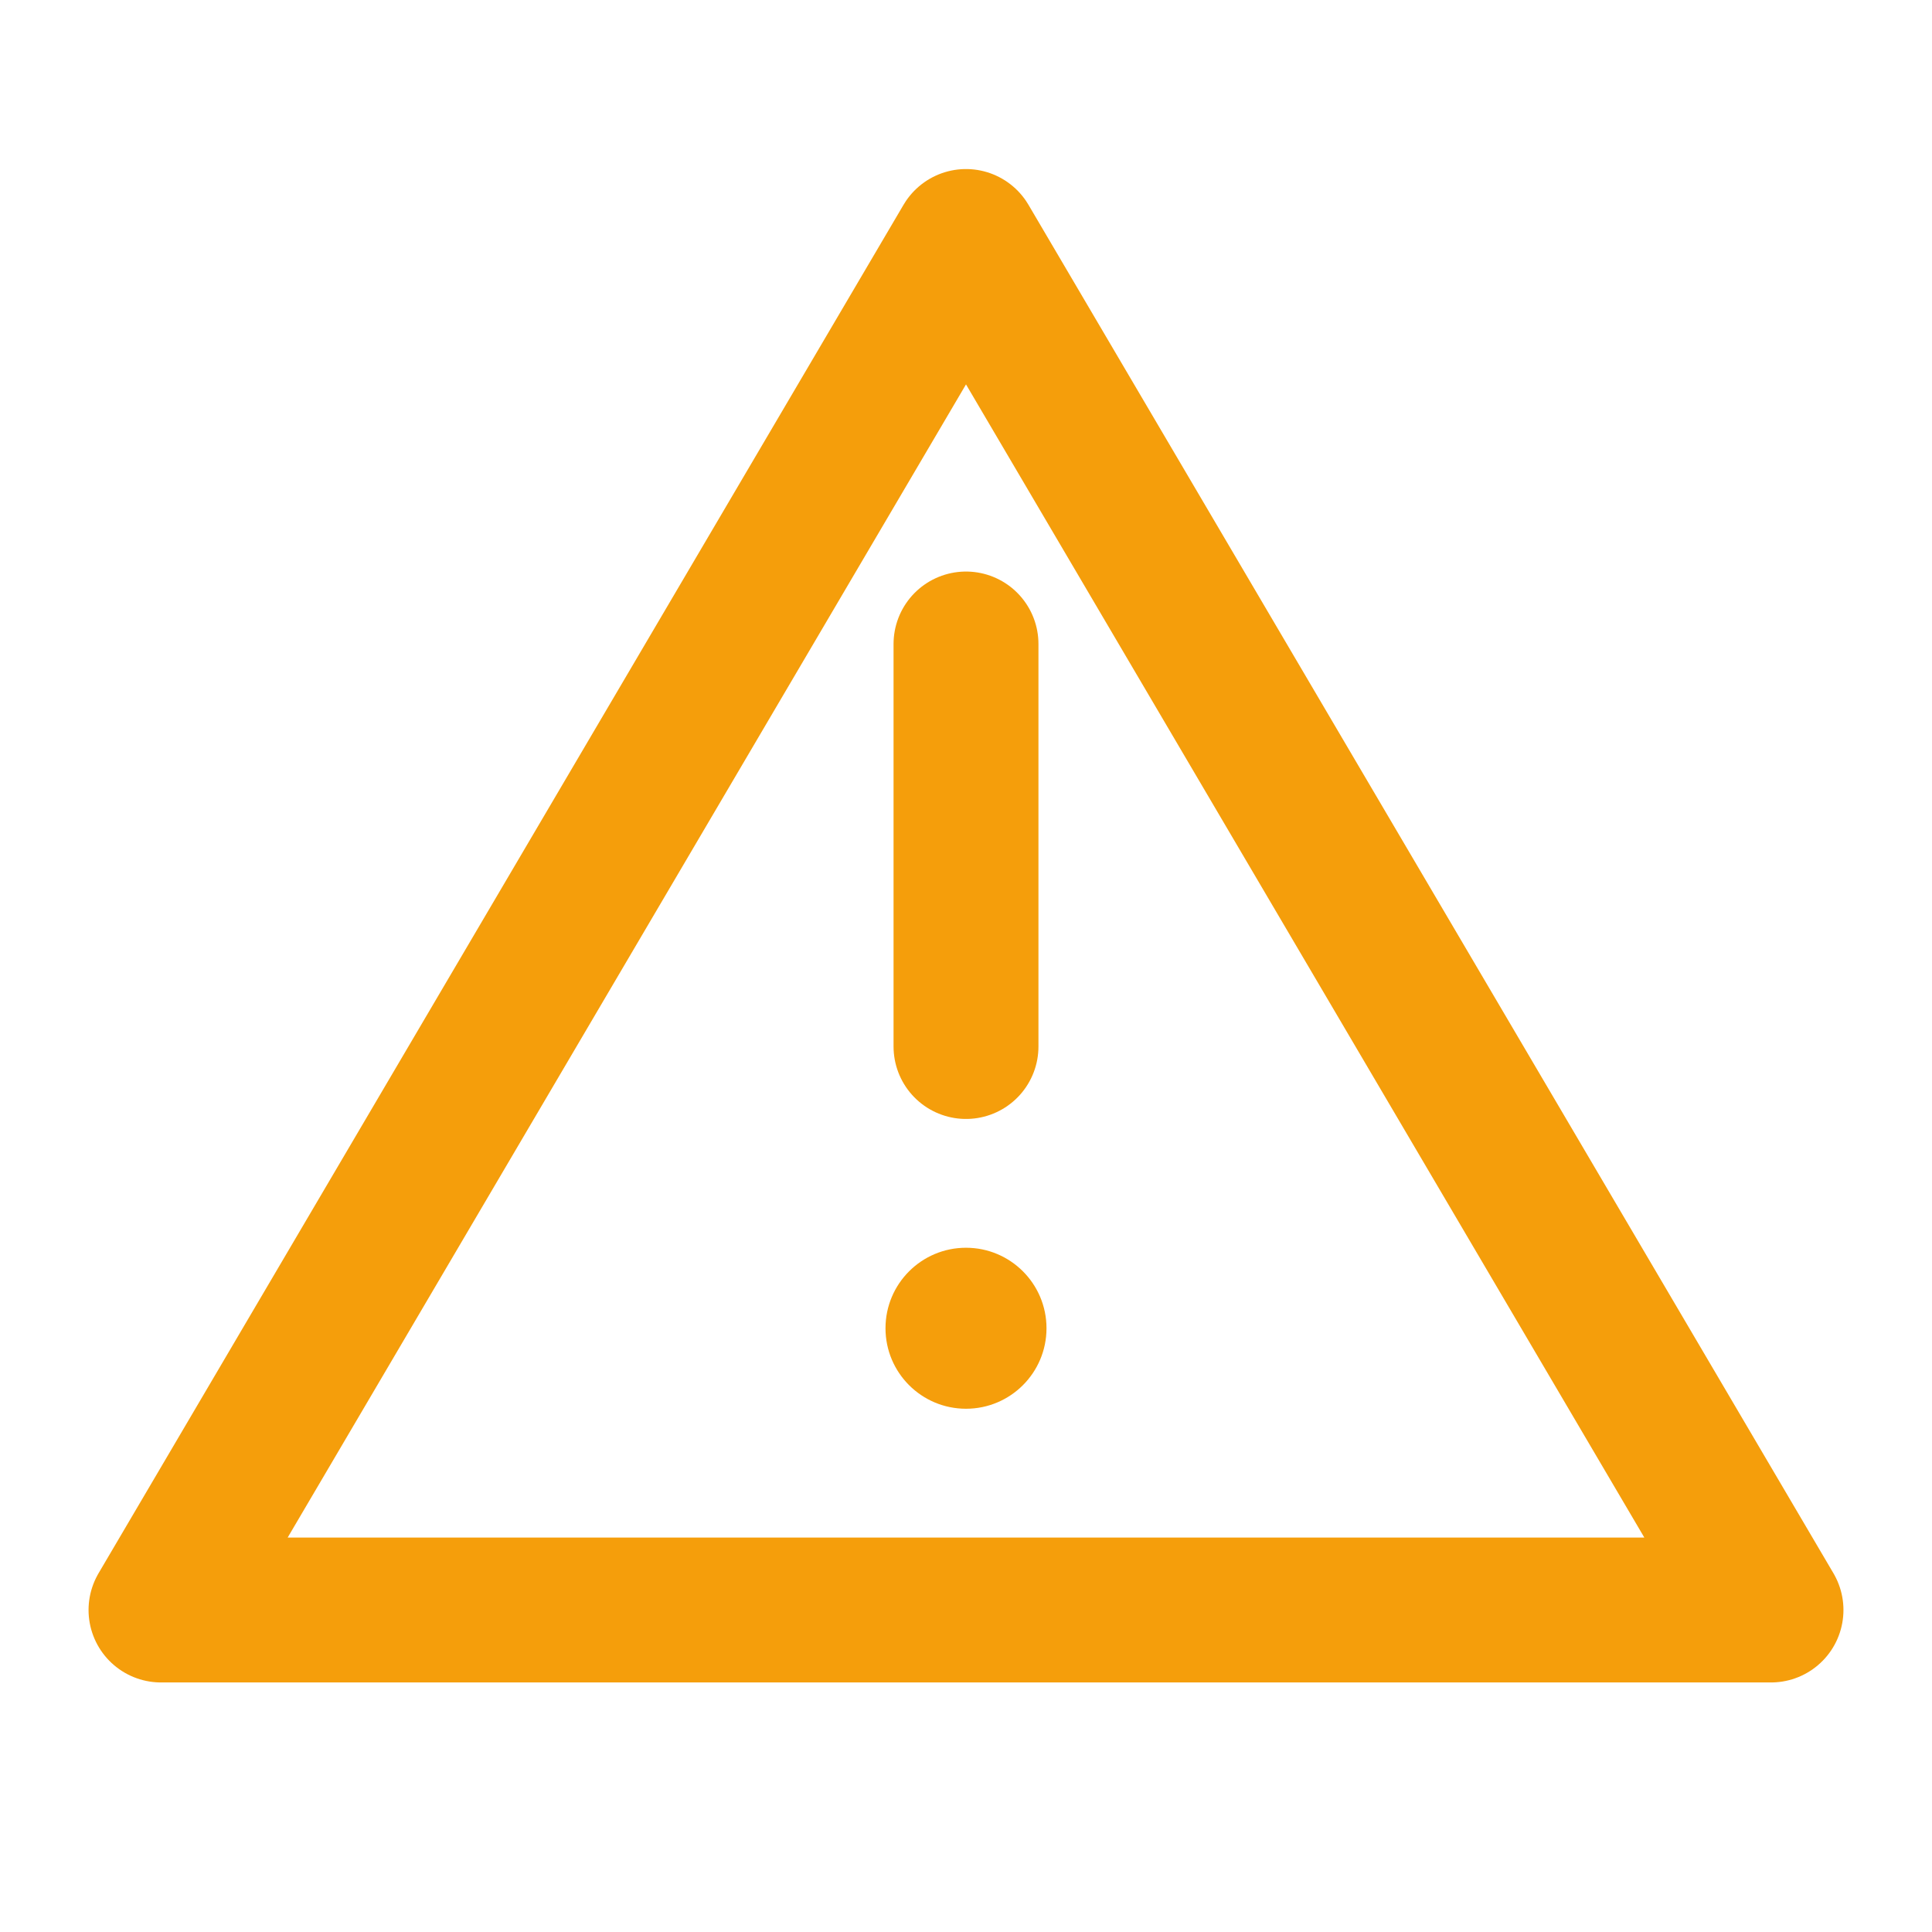
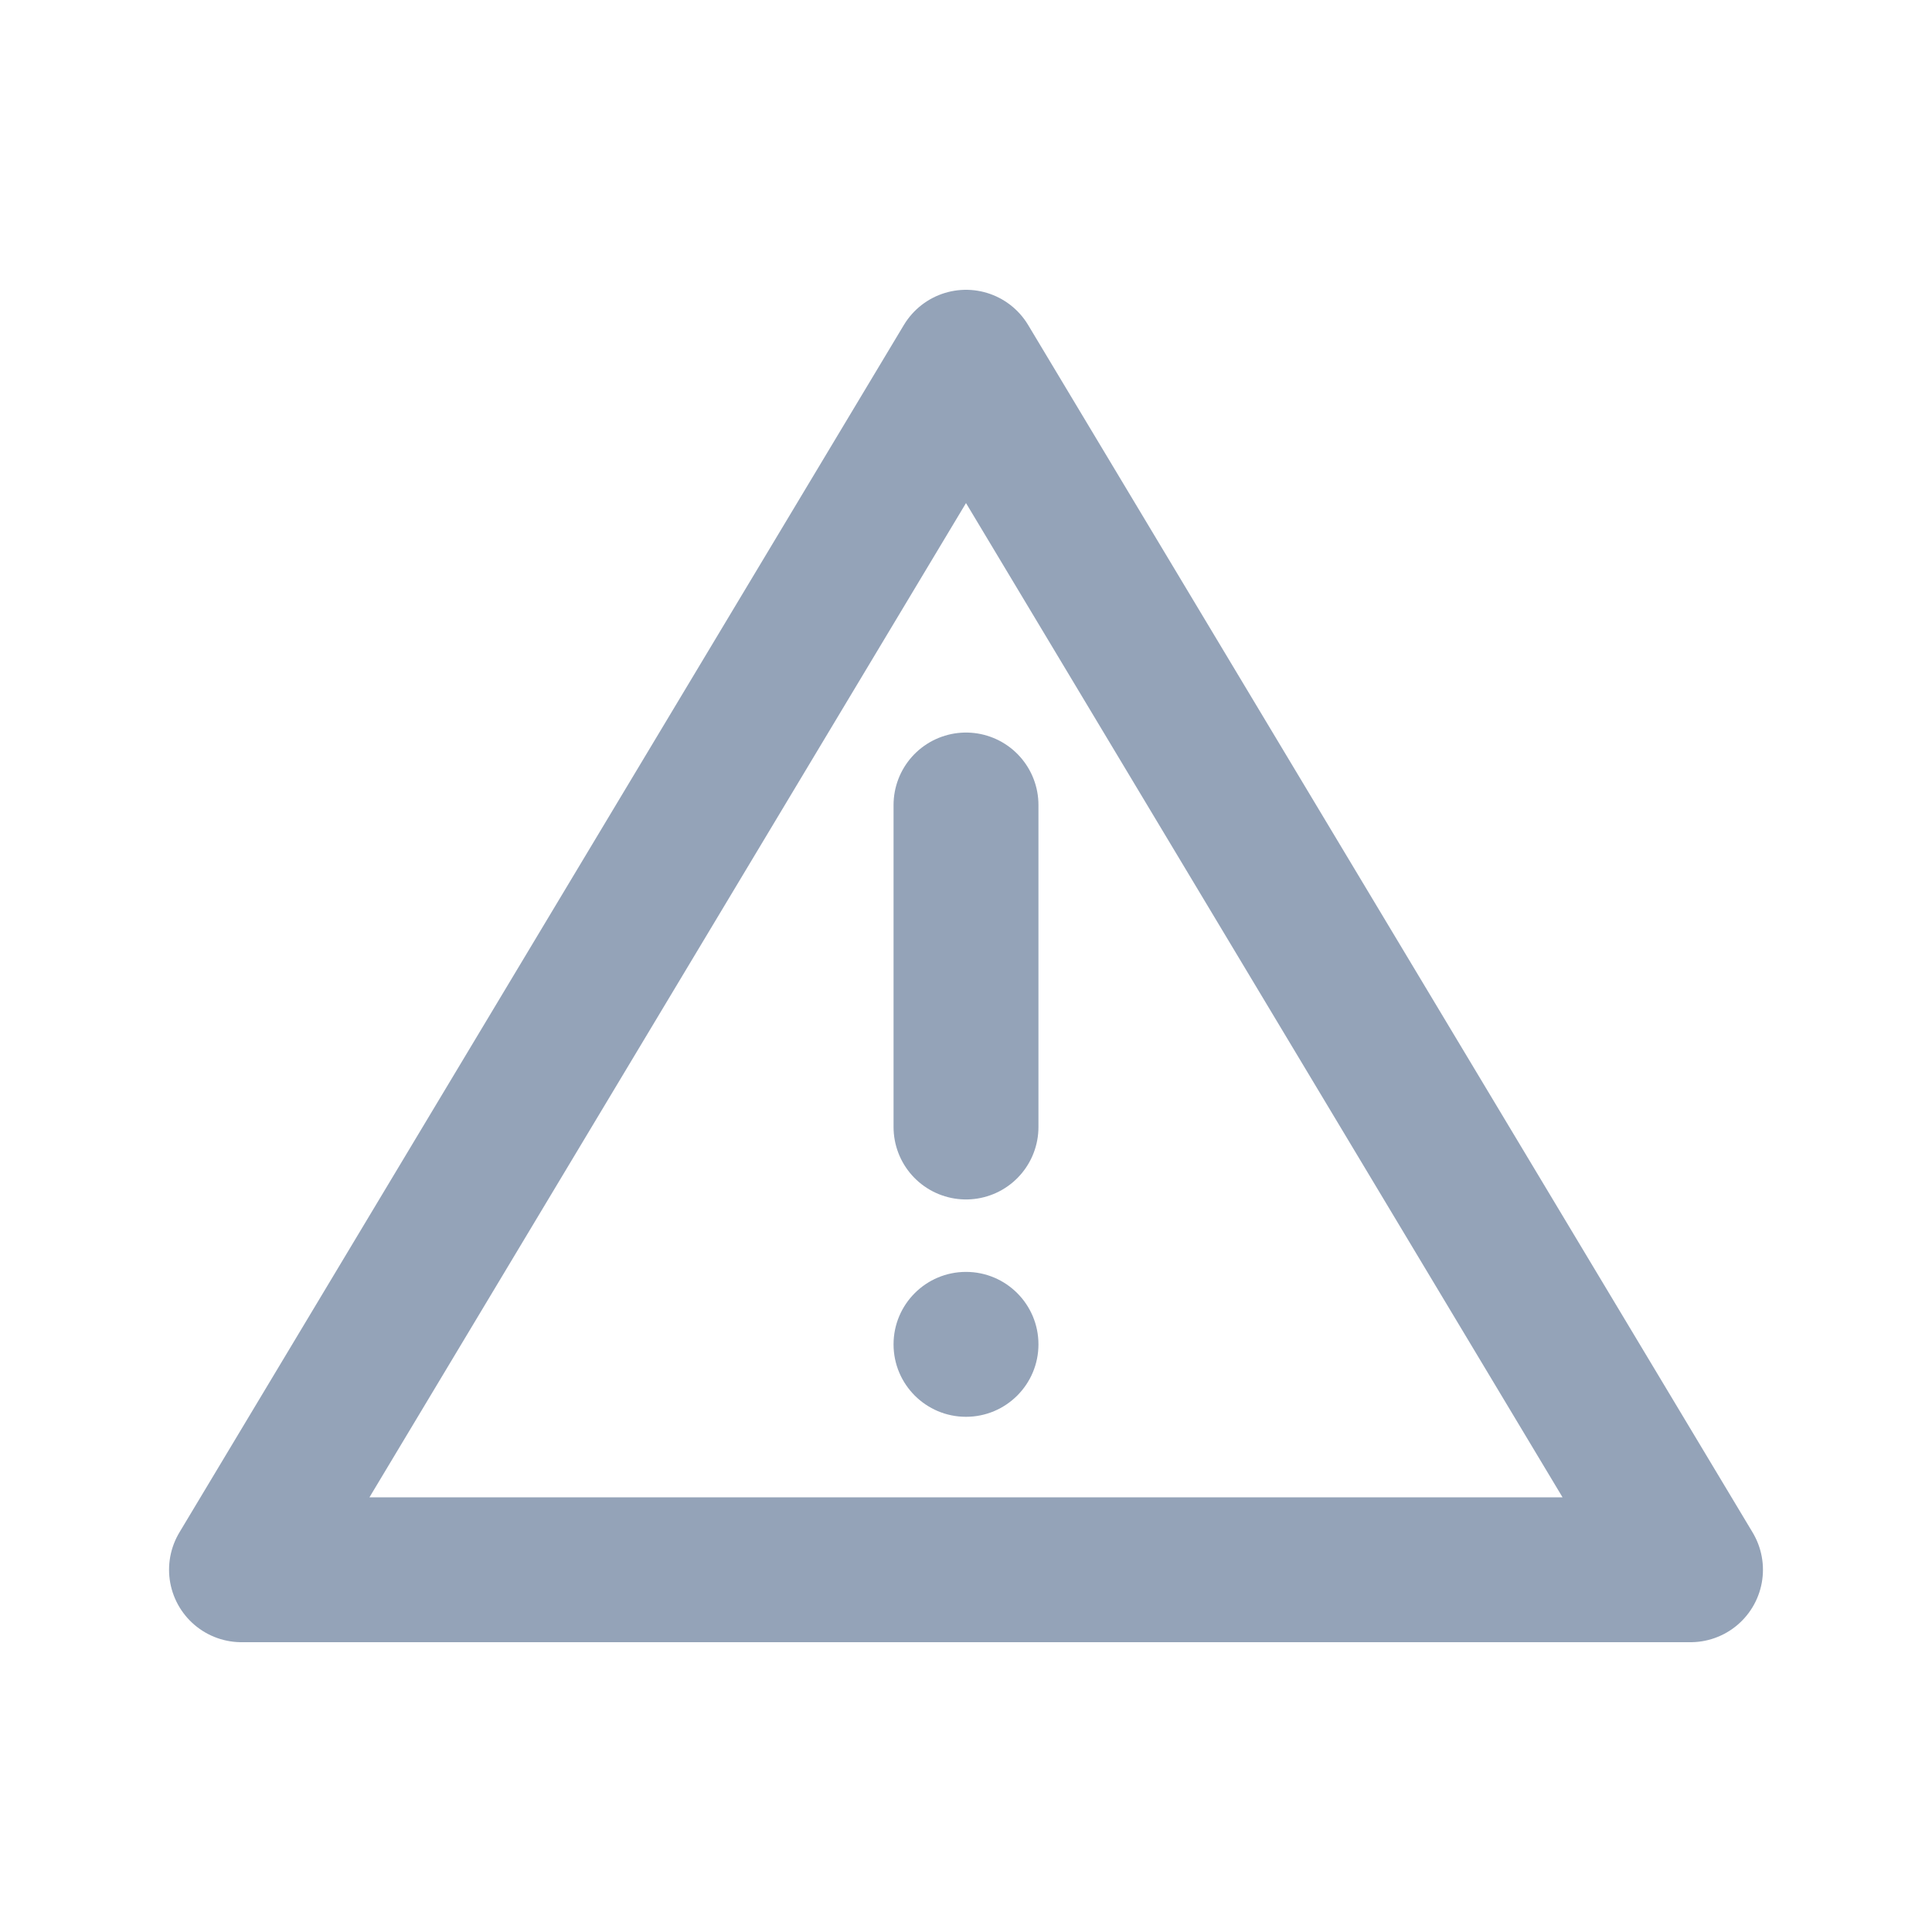
<svg xmlns="http://www.w3.org/2000/svg" width="24" height="24" viewBox="0 0 24 24" fill="none">
-   <path d="M12 3L22 20H2L12 3Z" stroke="#F59E0B" stroke-width="1.8" stroke-linejoin="round" />
-   <path d="M12 8V13" stroke="#F59E0B" stroke-width="1.8" stroke-linecap="round" />
-   <circle cx="12" cy="16.5" r="1" fill="#F59E0B" />
+   <g fill="none" stroke="#94A3B8" stroke-width="1.8" stroke-linecap="round" stroke-linejoin="round">
+     <path d="M12 4.5 21 19.5H3L12 4.5Z" />
+     <path d="M12 10v4" />
+     <circle cx="12" cy="16.7" r=".9" fill="#94A3B8" stroke="none" />
+   </g>
</svg>
